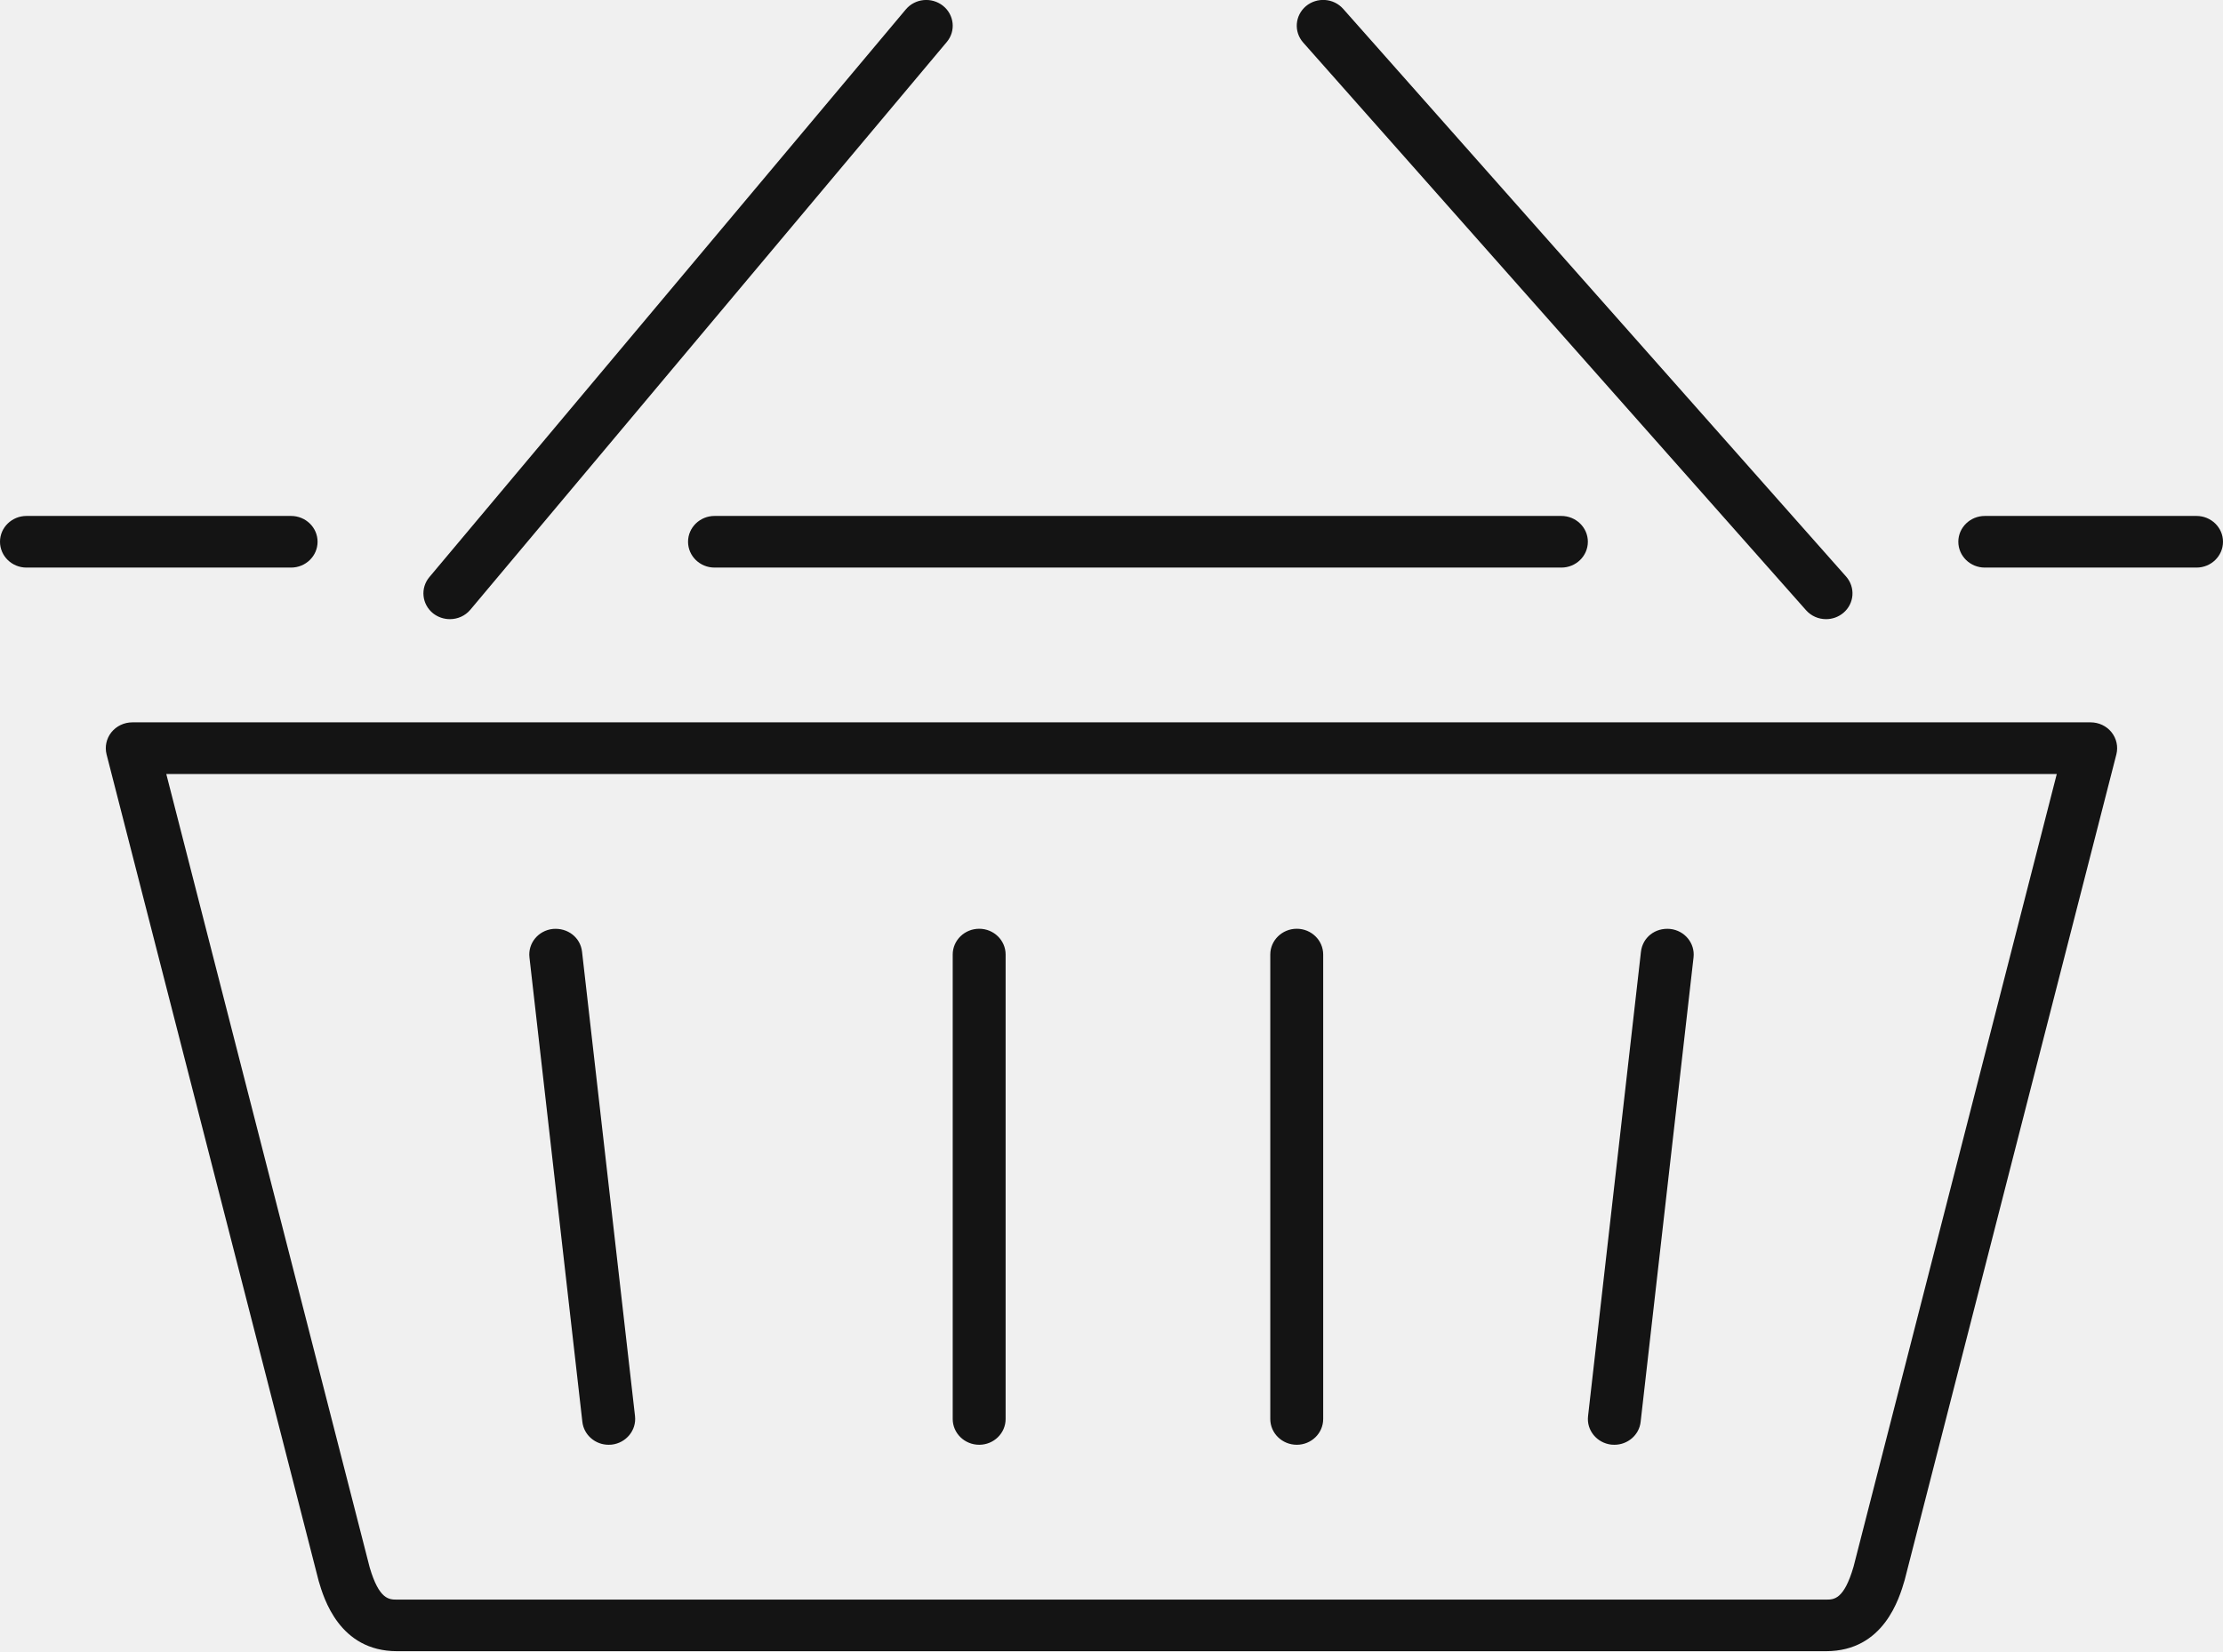
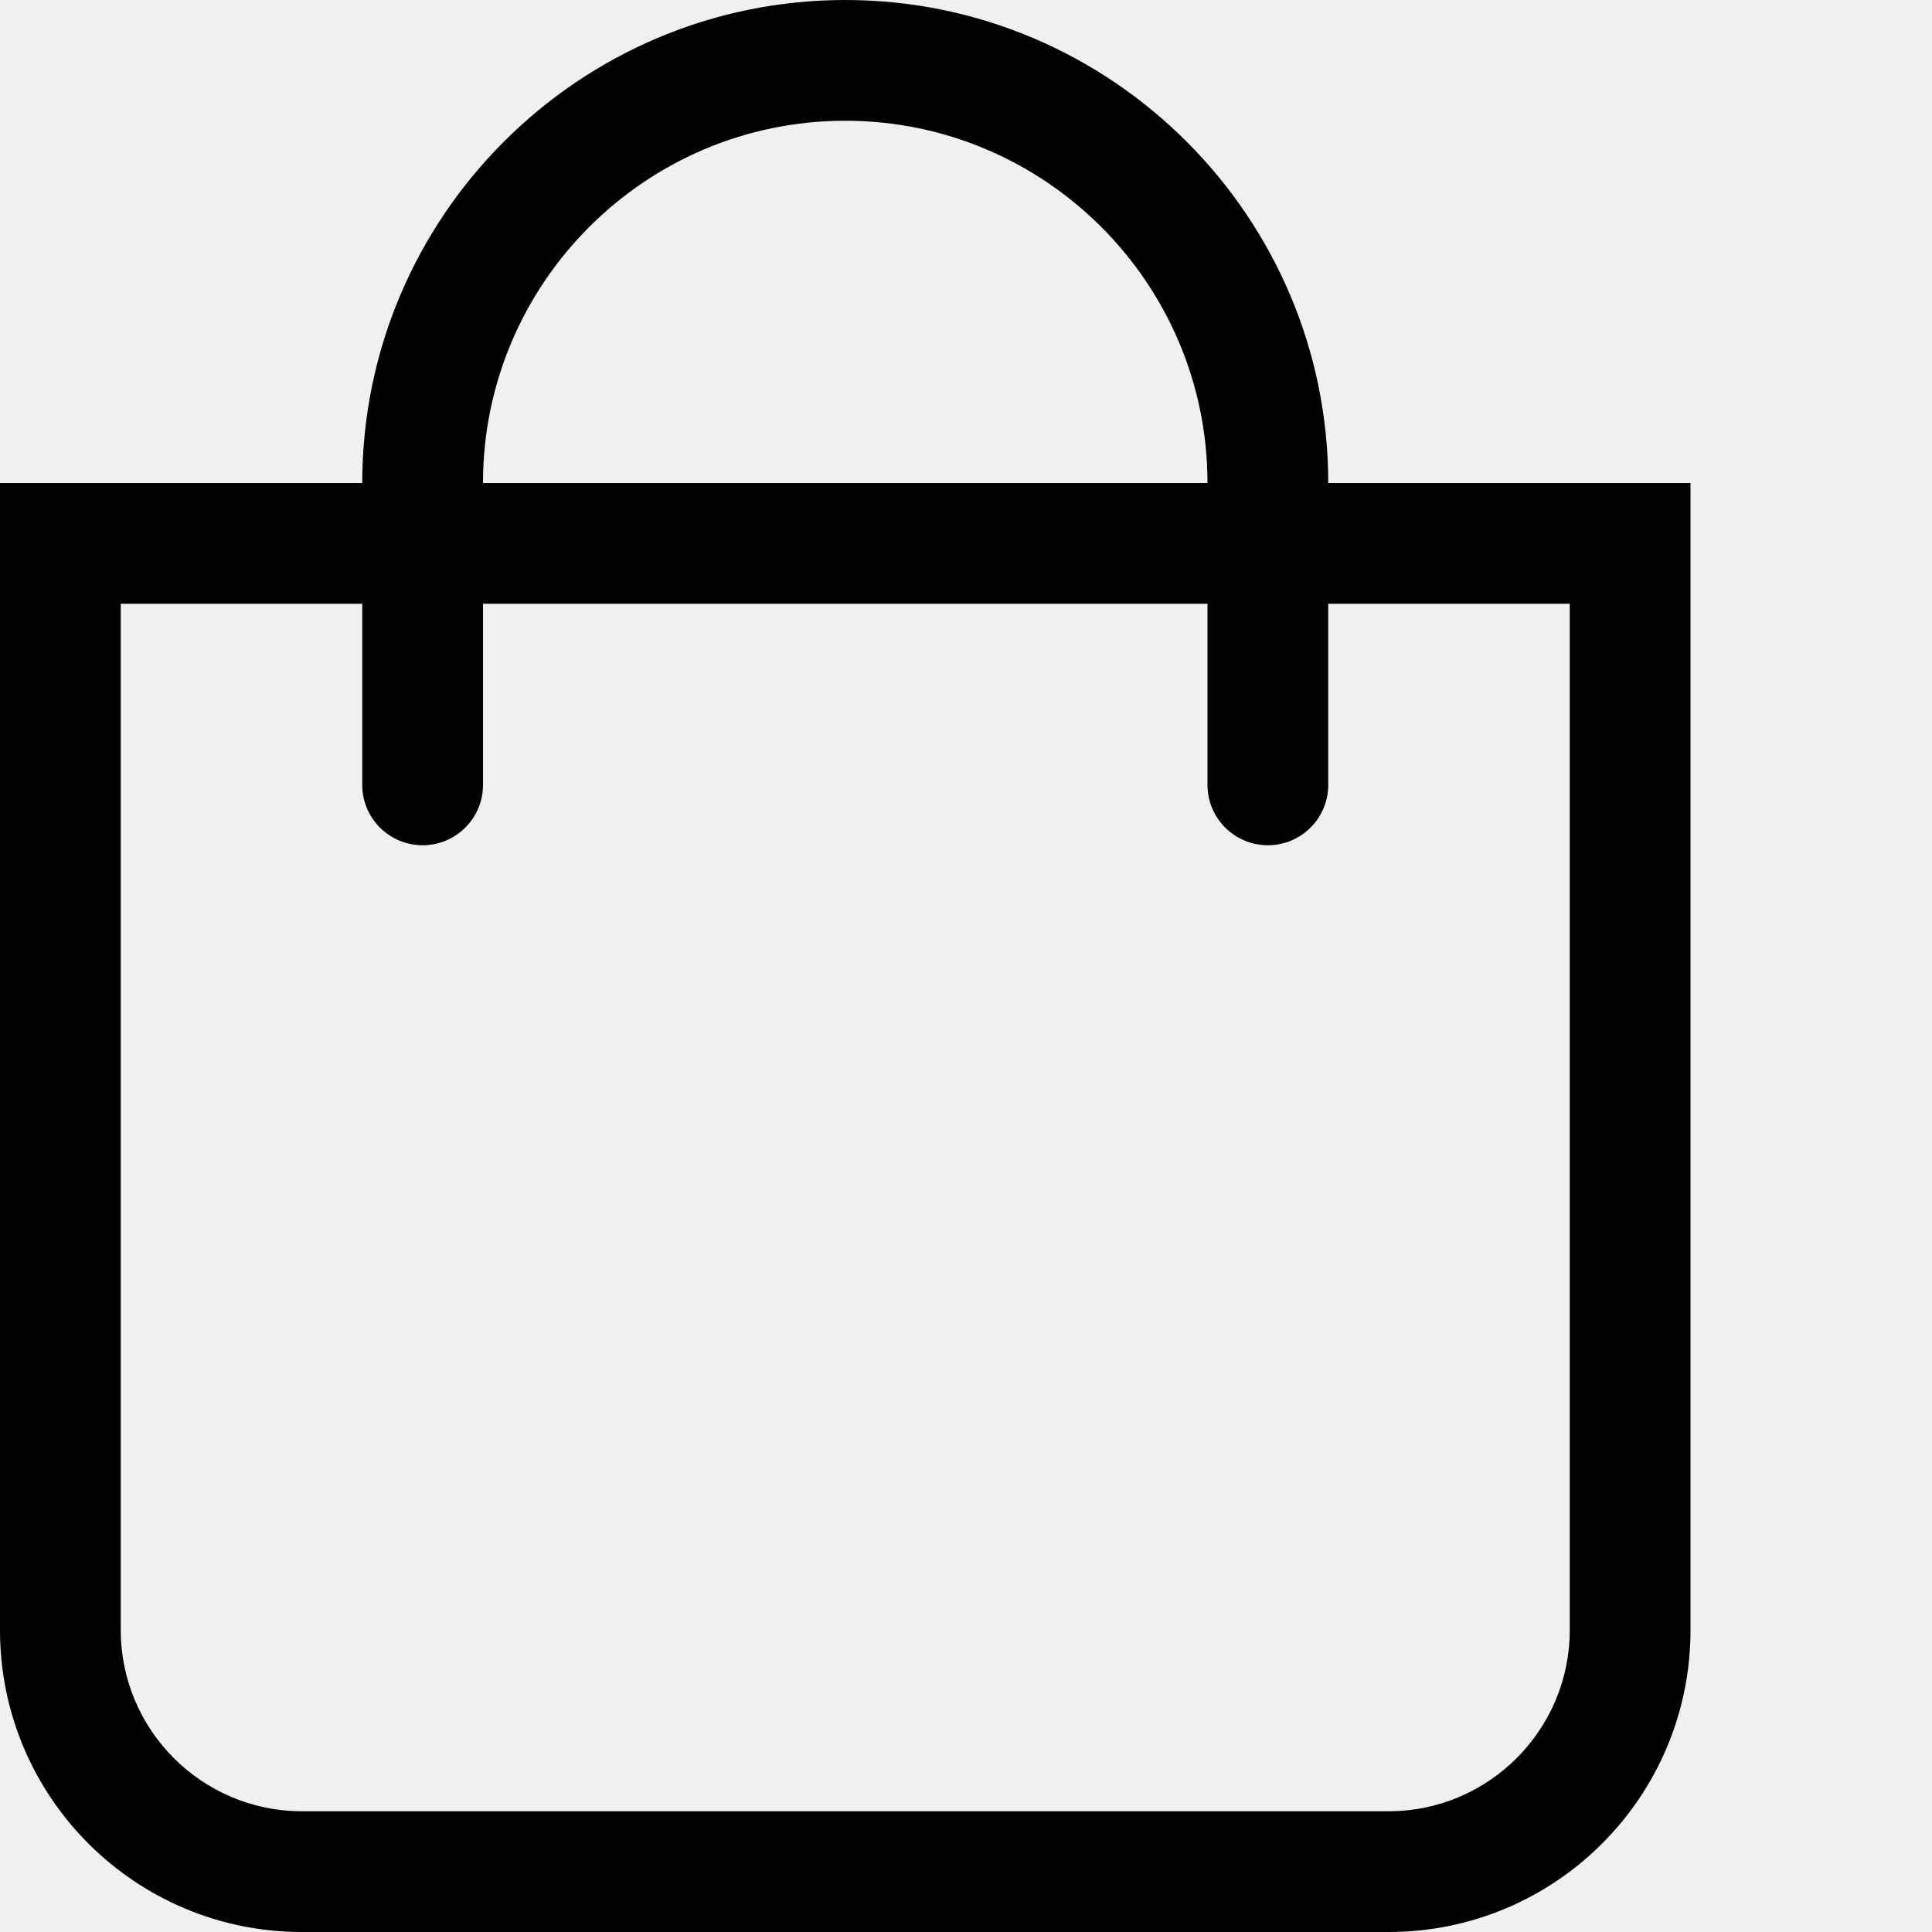
- <svg xmlns="http://www.w3.org/2000/svg" width="35" height="26" viewBox="0 0 35 26" fill="none">
-   <g clip-path="url(#clip0)">
-     <path d="M32.917 11.374H2.083C1.955 11.374 1.833 11.432 1.754 11.53C1.675 11.629 1.647 11.757 1.678 11.879L5.017 24.892C5.097 25.166 5.343 25.999 6.25 25.999H28.75C29.661 25.999 29.904 25.166 29.988 24.879L33.321 11.879C33.352 11.758 33.324 11.629 33.245 11.53C33.167 11.432 33.045 11.374 32.917 11.374ZM29.183 24.669C29.032 25.187 28.875 25.187 28.75 25.187H6.25C6.126 25.187 5.97 25.187 5.821 24.682L2.618 12.187H32.383L29.183 24.669ZM15.417 22.749C15.647 22.749 15.833 22.567 15.833 22.343V15.03C15.833 14.806 15.647 14.624 15.417 14.624C15.187 14.624 15 14.806 15 15.03V22.343C15 22.567 15.187 22.749 15.417 22.749ZM9.582 22.749C9.598 22.749 9.613 22.748 9.63 22.747C9.858 22.721 10.023 22.521 9.998 22.298L9.164 14.986C9.139 14.762 8.939 14.605 8.703 14.627C8.475 14.652 8.31 14.852 8.336 15.075L9.169 22.388C9.193 22.596 9.373 22.749 9.582 22.749ZM20.417 22.749C20.647 22.749 20.833 22.567 20.833 22.343V15.03C20.833 14.806 20.647 14.624 20.417 14.624C20.187 14.624 20 14.806 20 15.03V22.343C20 22.567 20.187 22.749 20.417 22.749ZM25.37 22.747C25.387 22.748 25.402 22.749 25.418 22.749C25.627 22.749 25.808 22.596 25.831 22.388L26.664 15.075C26.689 14.852 26.525 14.652 26.297 14.627C26.058 14.604 25.862 14.762 25.836 14.986L25.003 22.298C24.977 22.521 25.142 22.721 25.37 22.747ZM28.75 9.749C28.847 9.749 28.943 9.717 29.023 9.65C29.197 9.503 29.215 9.247 29.065 9.077L21.148 0.14C20.997 -0.031 20.735 -0.048 20.561 0.097C20.387 0.245 20.368 0.5 20.518 0.67L28.435 9.608C28.517 9.701 28.633 9.749 28.75 9.749ZM14.847 0.091C14.669 -0.05 14.407 -0.026 14.261 0.149L6.761 9.086C6.615 9.259 6.641 9.515 6.819 9.658C6.897 9.719 6.991 9.749 7.083 9.749C7.204 9.749 7.323 9.699 7.406 9.6L14.906 0.662C15.052 0.489 15.025 0.233 14.847 0.091ZM34.583 8.124H31.25C31.02 8.124 30.833 8.306 30.833 8.53C30.833 8.755 31.02 8.937 31.25 8.937H34.583C34.813 8.937 35 8.755 35 8.53C35 8.306 34.813 8.124 34.583 8.124ZM11.25 8.937H24.583C24.813 8.937 25 8.755 25 8.53C25 8.306 24.813 8.124 24.583 8.124H11.25C11.02 8.124 10.833 8.306 10.833 8.53C10.833 8.755 11.02 8.937 11.25 8.937ZM0.417 8.937H4.583C4.813 8.937 5 8.755 5 8.53C5 8.306 4.813 8.124 4.583 8.124H0.417C0.187 8.124 0 8.306 0 8.53C0 8.755 0.187 8.937 0.417 8.937Z" fill="#141414" />
-   </g>
-   <defs>
-     <clipPath id="clip0">
-       <rect width="35" height="26" fill="white" />
-     </clipPath>
-   </defs>
+ <svg xmlns="http://www.w3.org/2000/svg" ariaHidden="true" focusable="false" dataPrefix="fal" role="img" viewBox="0 0 512 512" class="svg-inline--fa fa-shopping-bag fa-w-14 fa-2x">
+   <path fill="currentColor" d="M352 128C352 57.421 294.579 0 224 0 153.42 0 96 57.421 96 128H0v304c0 44.183 35.817 80 80 80h288c44.183 0 80-35.817 80-80V128h-96zM224 32c52.935 0 96 43.065 96 96H128c0-52.935 43.065-96 96-96zm192 400c0 26.467-21.533 48-48 48H80c-26.467 0-48-21.533-48-48V160h64v48c0 8.837 7.164 16 16 16s16-7.163 16-16v-48h192v48c0 8.837 7.163 16 16 16s16-7.163 16-16v-48h64v272z" class="" />
</svg>
